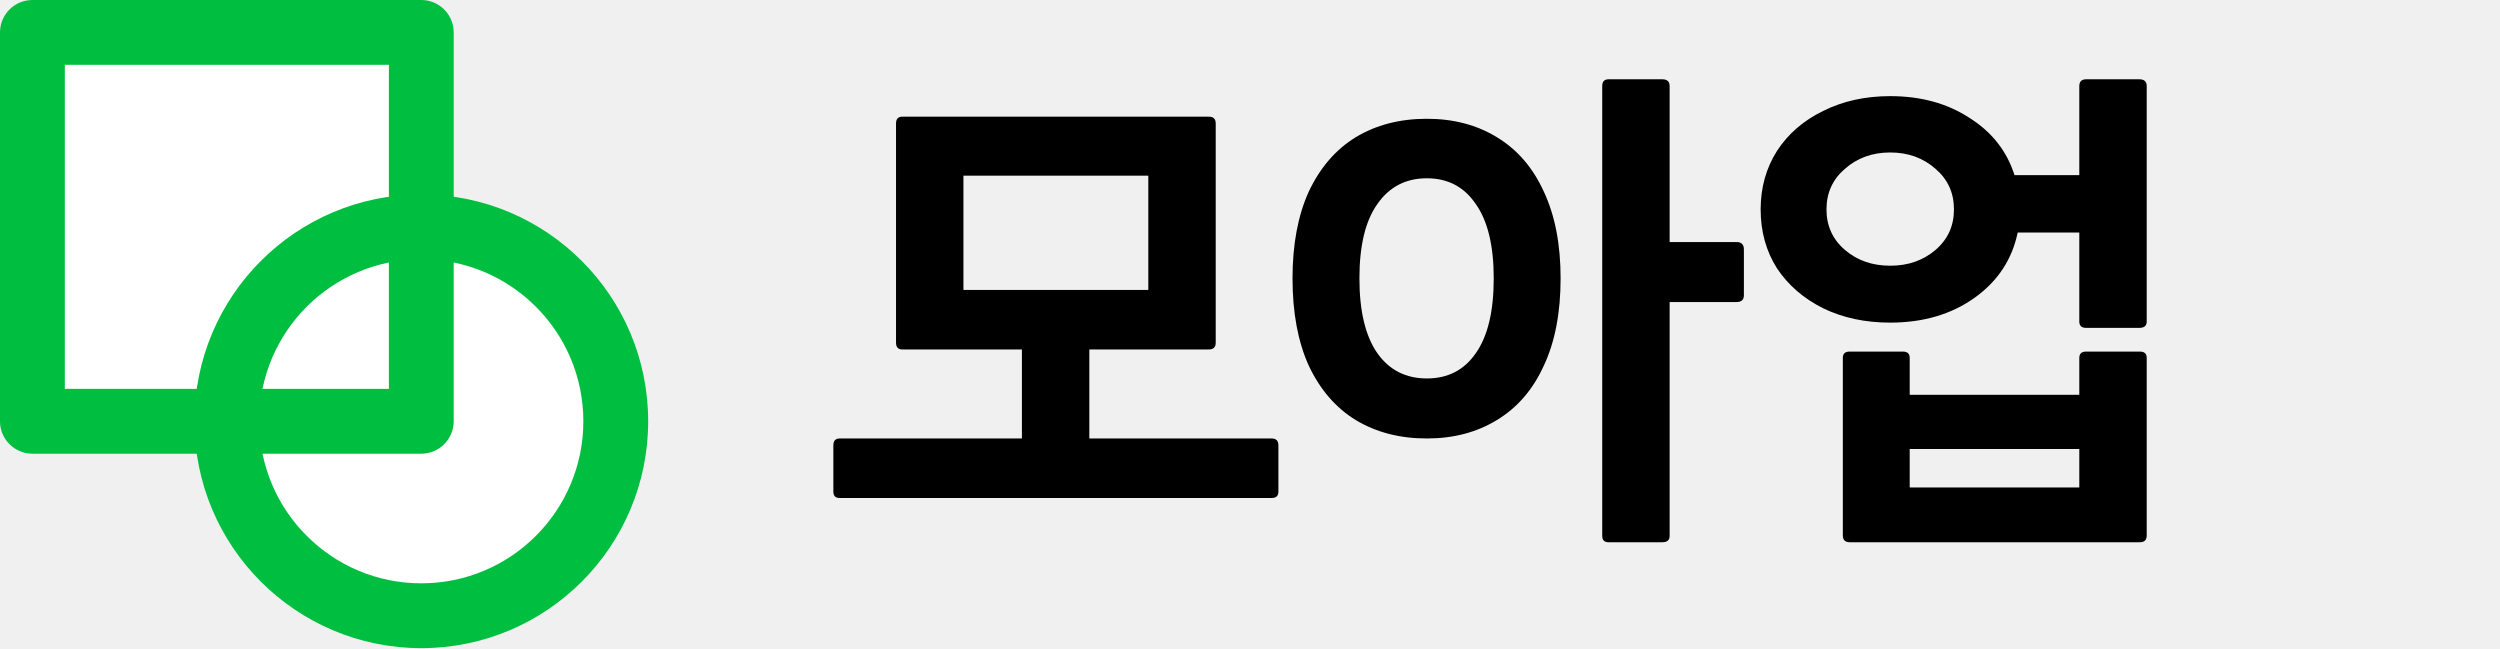
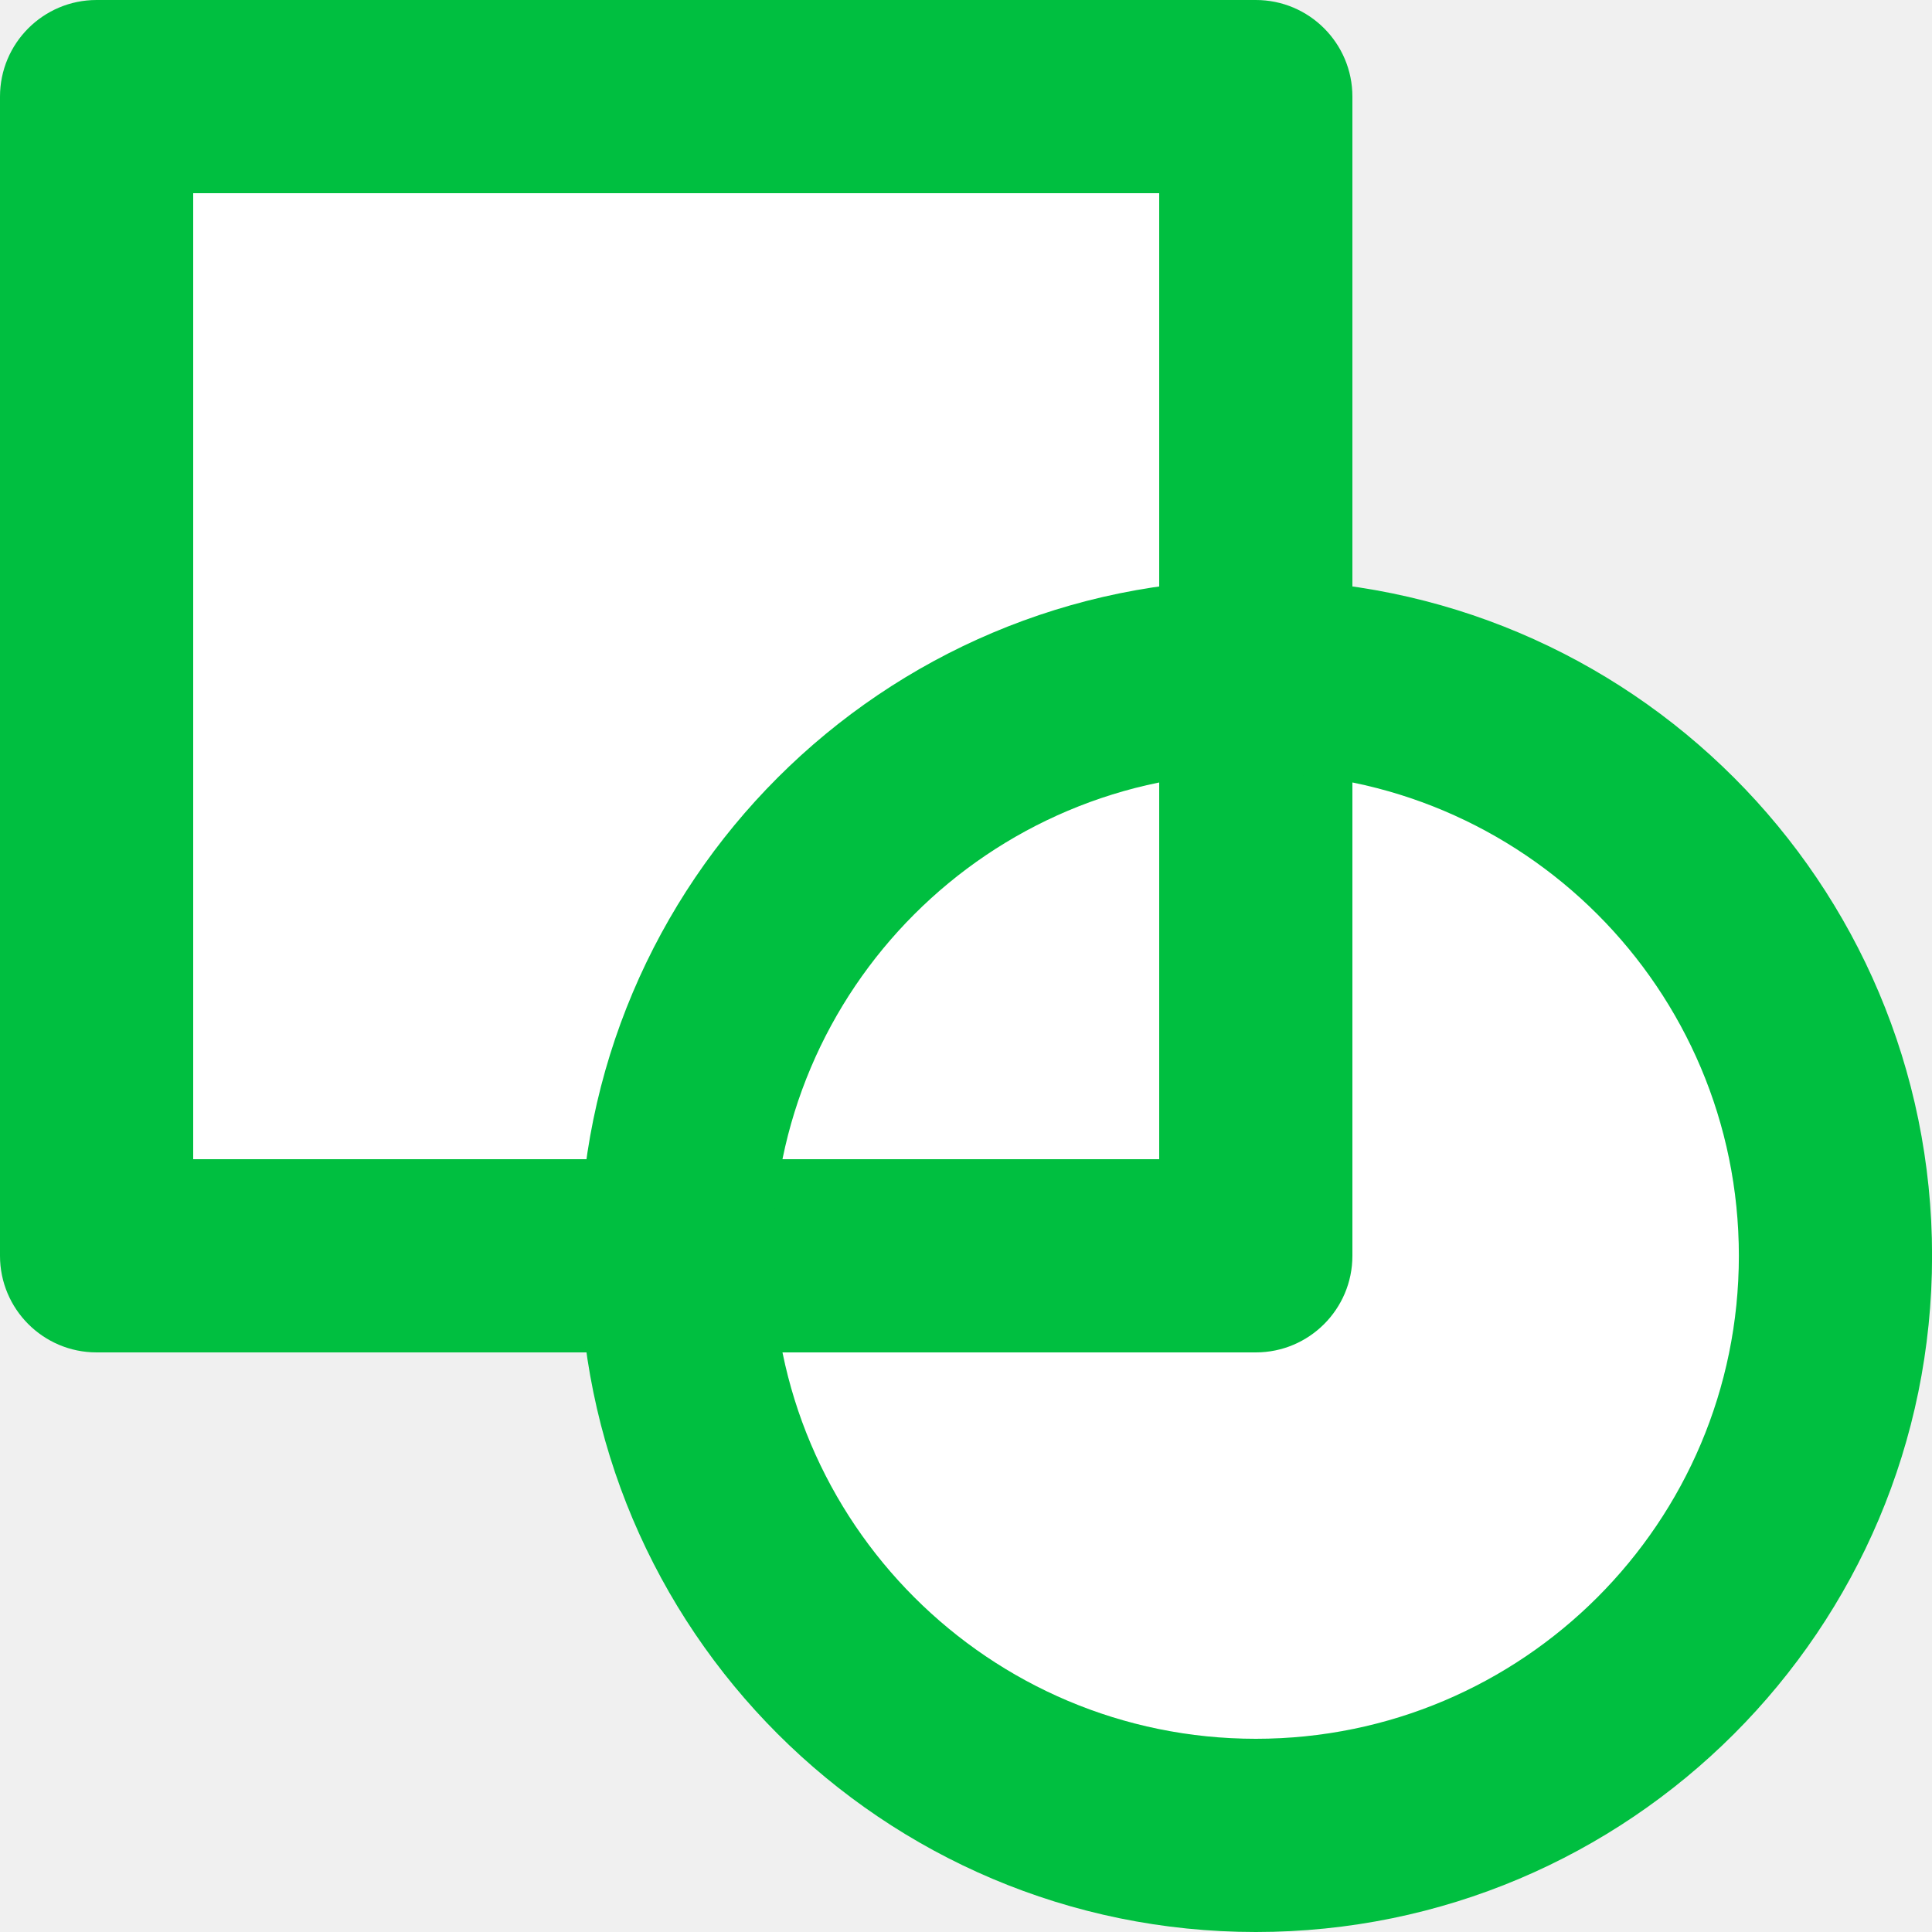
- <svg xmlns="http://www.w3.org/2000/svg" width="108" height="28" viewBox="0 0 108 28" fill="none">
+ <svg xmlns="http://www.w3.org/2000/svg" width="28" height="28" viewBox="0 0 28 28" fill="none">
  <path d="M11.2 18.2C11.2 14.334 14.334 11.2 18.2 11.2C22.066 11.2 25.201 14.334 25.201 18.2C25.201 22.066 22.066 25.2 18.2 25.2C14.334 25.2 11.2 22.066 11.2 18.2Z" fill="white" />
  <path d="M2.8 2.8H16.8V16.8H2.8V2.8Z" fill="white" />
  <path fill-rule="evenodd" clip-rule="evenodd" d="M1.4 0C0.627 0 0 0.627 0 1.4V18.2C0 18.973 0.627 19.6 1.4 19.6H18.2C18.973 19.6 19.6 18.973 19.6 18.2V1.4C19.6 0.627 18.973 0 18.2 0H1.4ZM16.8 2.8H2.8V16.8H16.8V2.8Z" fill="#00BF40" />
  <path fill-rule="evenodd" clip-rule="evenodd" d="M18.201 8.4C12.788 8.4 8.4 12.787 8.4 18.2C8.4 23.612 12.788 28 18.201 28C23.613 28 28.001 23.612 28.001 18.2C28.001 12.787 23.613 8.4 18.201 8.4ZM18.201 11.2C14.335 11.2 11.2 14.334 11.2 18.2C11.2 22.066 14.335 25.2 18.201 25.2C22.067 25.2 25.201 22.066 25.201 18.2C25.201 14.334 22.067 11.2 18.201 11.2Z" fill="#00BF40" />
-   <g clip-path="url(#clip0_11_2387)">
-     <path d="M54.931 18.942C55.128 18.942 55.227 19.041 55.227 19.238V21.241C55.227 21.422 55.128 21.514 54.931 21.514H36.273C36.092 21.514 36.001 21.422 36.001 21.241V19.238C36.001 19.041 36.092 18.942 36.273 18.942H44.146V15.097H38.981C38.799 15.097 38.708 14.999 38.708 14.801V5.336C38.708 5.139 38.799 5.04 38.981 5.04H52.224C52.421 5.04 52.519 5.139 52.519 5.336V14.801C52.519 14.999 52.421 15.097 52.224 15.097H47.059V18.942H54.931ZM49.607 7.589H41.62V12.526H49.607V7.589Z" fill="black" />
-     <path d="M75.018 10.456C75.23 10.456 75.336 10.562 75.336 10.774V12.754C75.336 12.951 75.23 13.049 75.018 13.049H72.128V23.152C72.128 23.334 72.022 23.425 71.81 23.425H69.489C69.307 23.425 69.216 23.334 69.216 23.152V3.721C69.216 3.523 69.307 3.425 69.489 3.425H71.81C72.022 3.425 72.128 3.523 72.128 3.721V10.456H75.018ZM61.639 5.131C62.792 5.131 63.8 5.397 64.665 5.928C65.545 6.459 66.22 7.24 66.69 8.271C67.176 9.303 67.418 10.554 67.418 12.025C67.418 13.512 67.176 14.771 66.69 15.803C66.22 16.834 65.545 17.615 64.665 18.146C63.8 18.677 62.792 18.942 61.639 18.942C60.471 18.942 59.447 18.677 58.567 18.146C57.703 17.615 57.028 16.834 56.542 15.803C56.072 14.771 55.837 13.512 55.837 12.025C55.837 10.554 56.072 9.303 56.542 8.271C57.028 7.24 57.703 6.459 58.567 5.928C59.447 5.397 60.471 5.131 61.639 5.131ZM61.639 16.349C62.549 16.349 63.255 15.985 63.755 15.256C64.271 14.528 64.529 13.451 64.529 12.025C64.529 10.615 64.271 9.545 63.755 8.817C63.255 8.074 62.549 7.702 61.639 7.702C60.729 7.702 60.016 8.074 59.5 8.817C58.984 9.545 58.727 10.615 58.727 12.025C58.727 13.436 58.984 14.513 59.5 15.256C60.016 15.985 60.729 16.349 61.639 16.349Z" fill="black" />
-     <path d="M92.42 3.425C92.632 3.425 92.738 3.523 92.738 3.721V13.891C92.738 14.073 92.632 14.164 92.42 14.164H90.122C89.924 14.164 89.826 14.073 89.826 13.891V10.046H87.164C86.921 11.214 86.299 12.154 85.298 12.867C84.297 13.58 83.083 13.937 81.657 13.937C80.581 13.937 79.617 13.732 78.768 13.322C77.918 12.898 77.251 12.321 76.766 11.593C76.295 10.85 76.06 10.001 76.06 9.045C76.06 8.104 76.295 7.263 76.766 6.519C77.251 5.776 77.918 5.2 78.768 4.79C79.617 4.365 80.581 4.153 81.657 4.153C82.977 4.153 84.115 4.464 85.07 5.086C86.041 5.693 86.694 6.519 87.027 7.566H89.826V3.721C89.826 3.523 89.924 3.425 90.122 3.425H92.42ZM81.657 11.479C82.431 11.479 83.083 11.252 83.614 10.797C84.145 10.342 84.411 9.758 84.411 9.045C84.411 8.332 84.145 7.748 83.614 7.293C83.083 6.823 82.431 6.587 81.657 6.587C80.884 6.587 80.232 6.823 79.701 7.293C79.17 7.748 78.904 8.332 78.904 9.045C78.904 9.758 79.17 10.342 79.701 10.797C80.232 11.252 80.884 11.479 81.657 11.479ZM92.442 15.188C92.64 15.188 92.738 15.279 92.738 15.461V23.129C92.738 23.326 92.64 23.425 92.442 23.425H79.906C79.708 23.425 79.61 23.326 79.61 23.129V15.461C79.61 15.279 79.708 15.188 79.906 15.188H82.204C82.401 15.188 82.499 15.279 82.499 15.461V17.054H89.826V15.461C89.826 15.279 89.924 15.188 90.122 15.188H92.442ZM82.499 19.398V21.058H89.826V19.398H82.499Z" fill="black" />
-   </g>
-   <defs>
-     <clipPath id="clip0_11_2387">
-       <rect width="72" height="24" fill="white" transform="translate(36.0005 2)" />
-     </clipPath>
-   </defs>
</svg>
